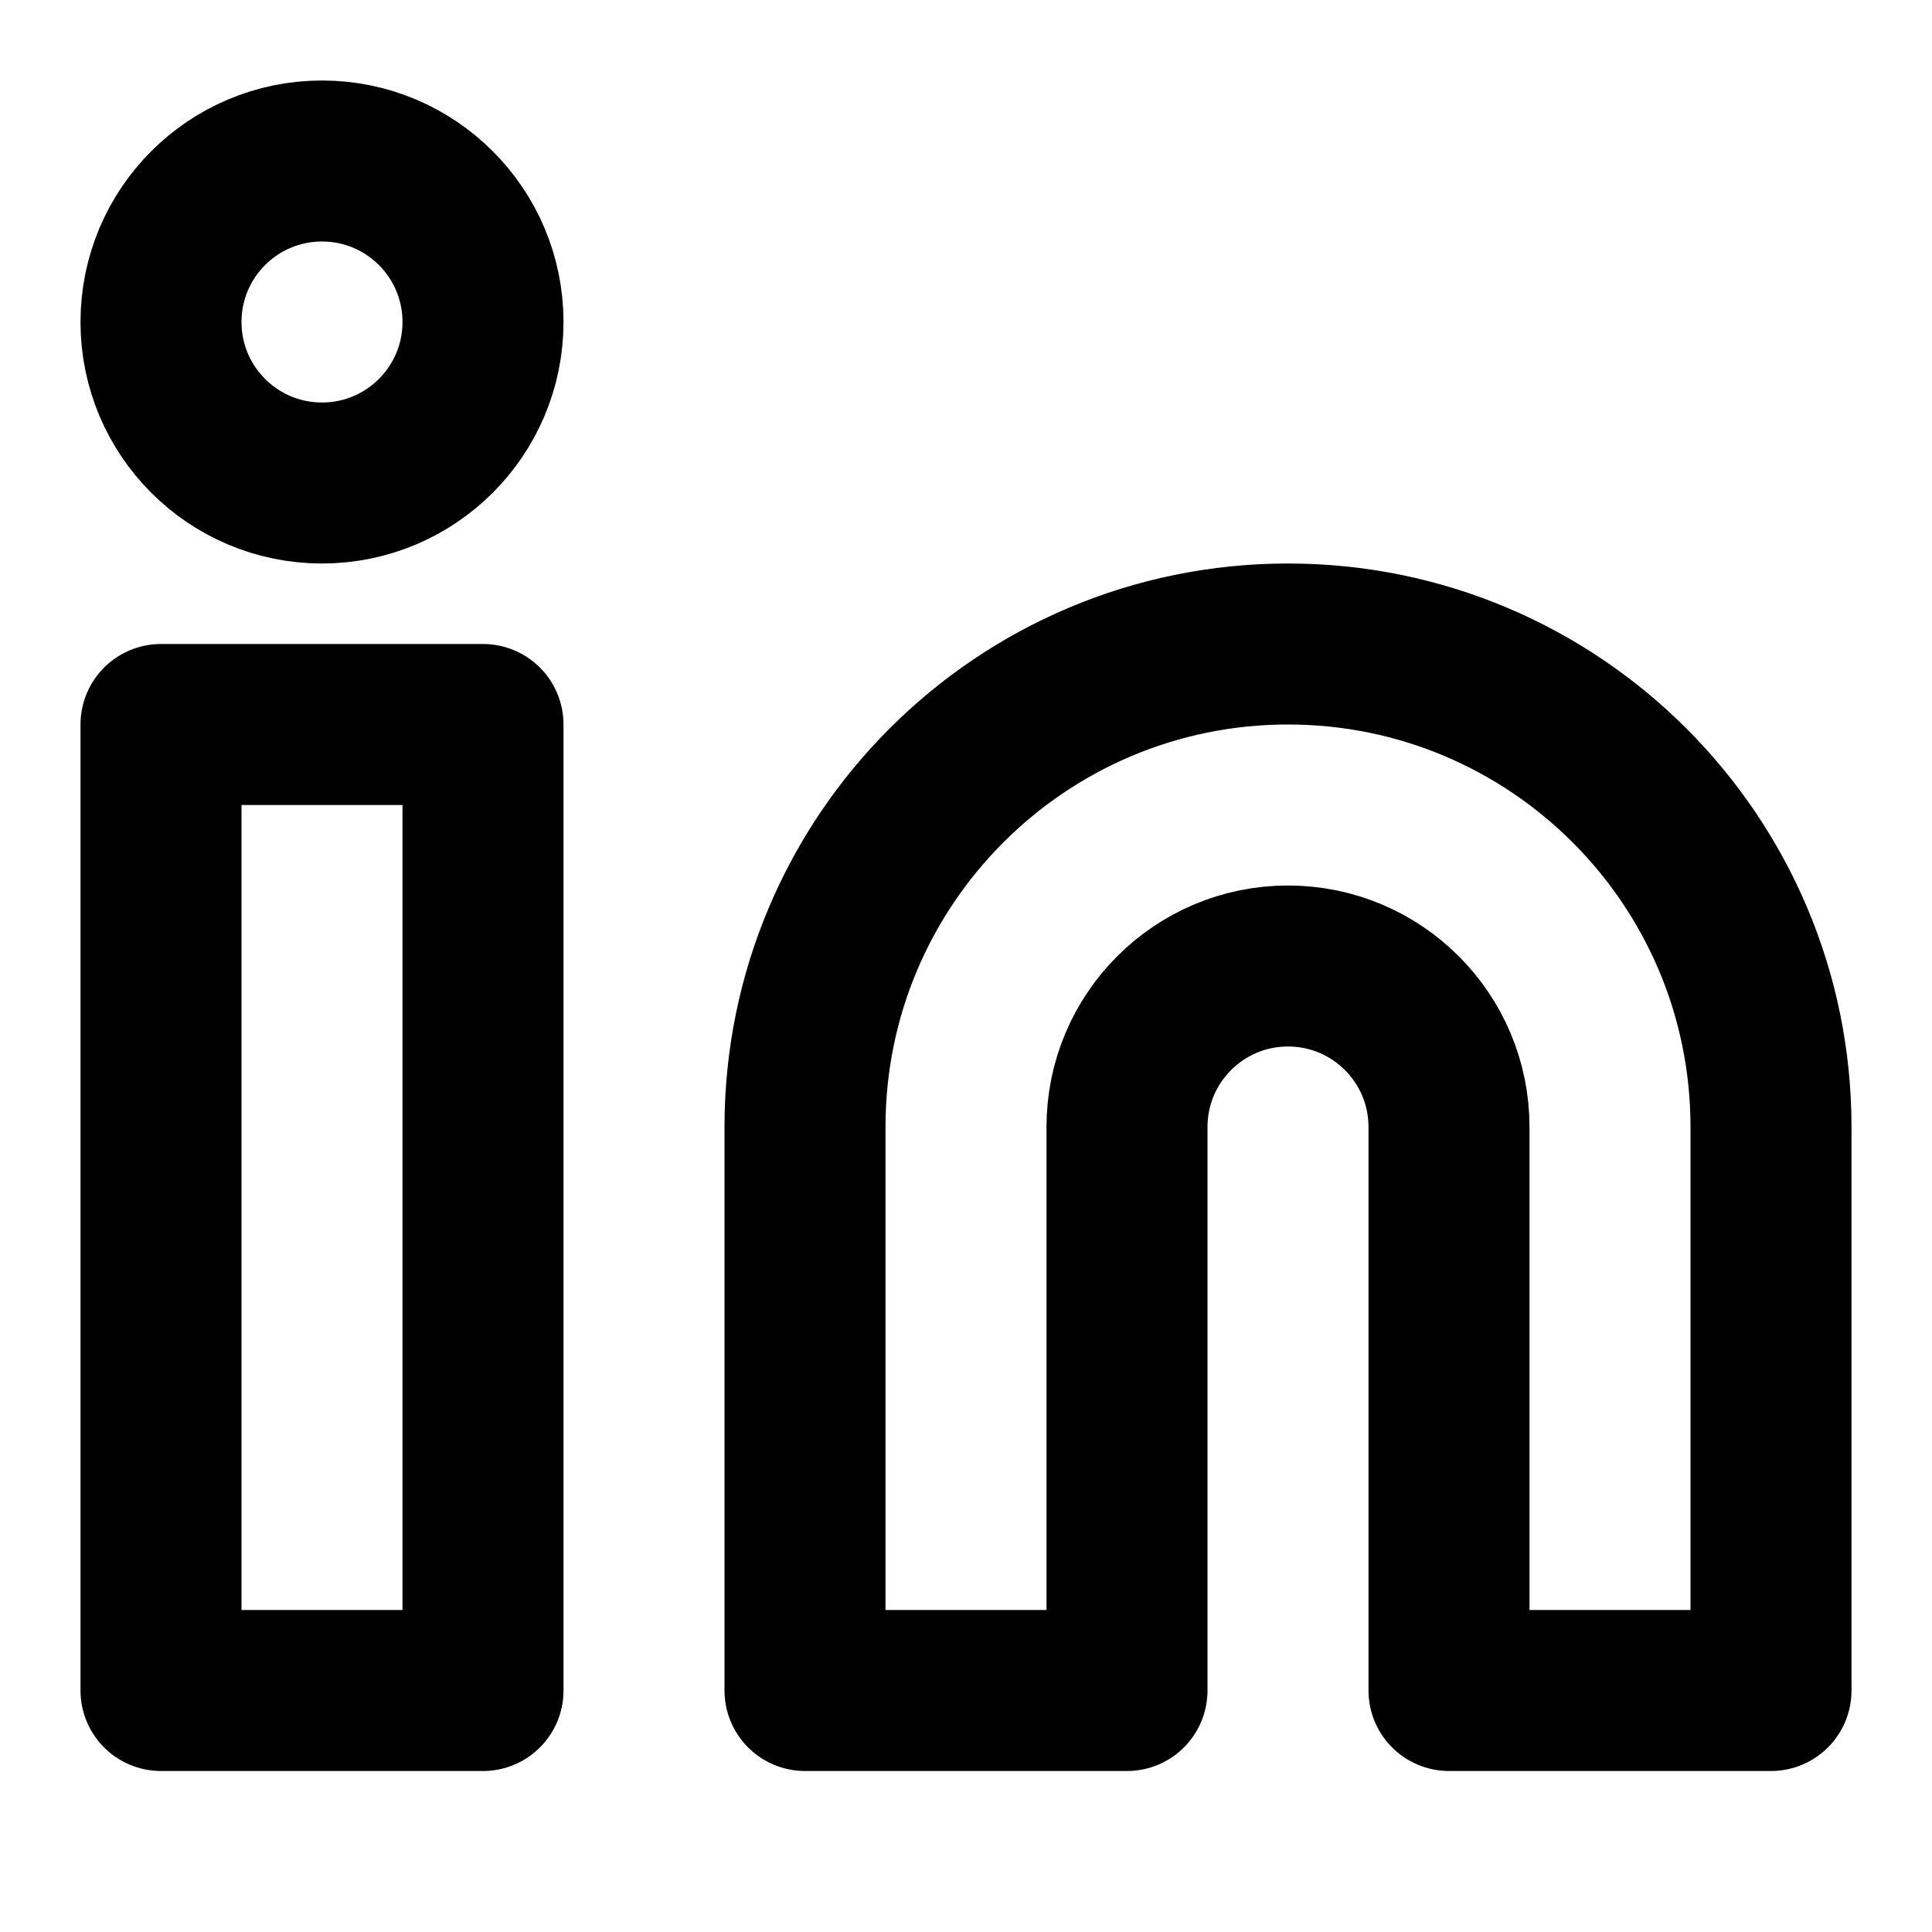
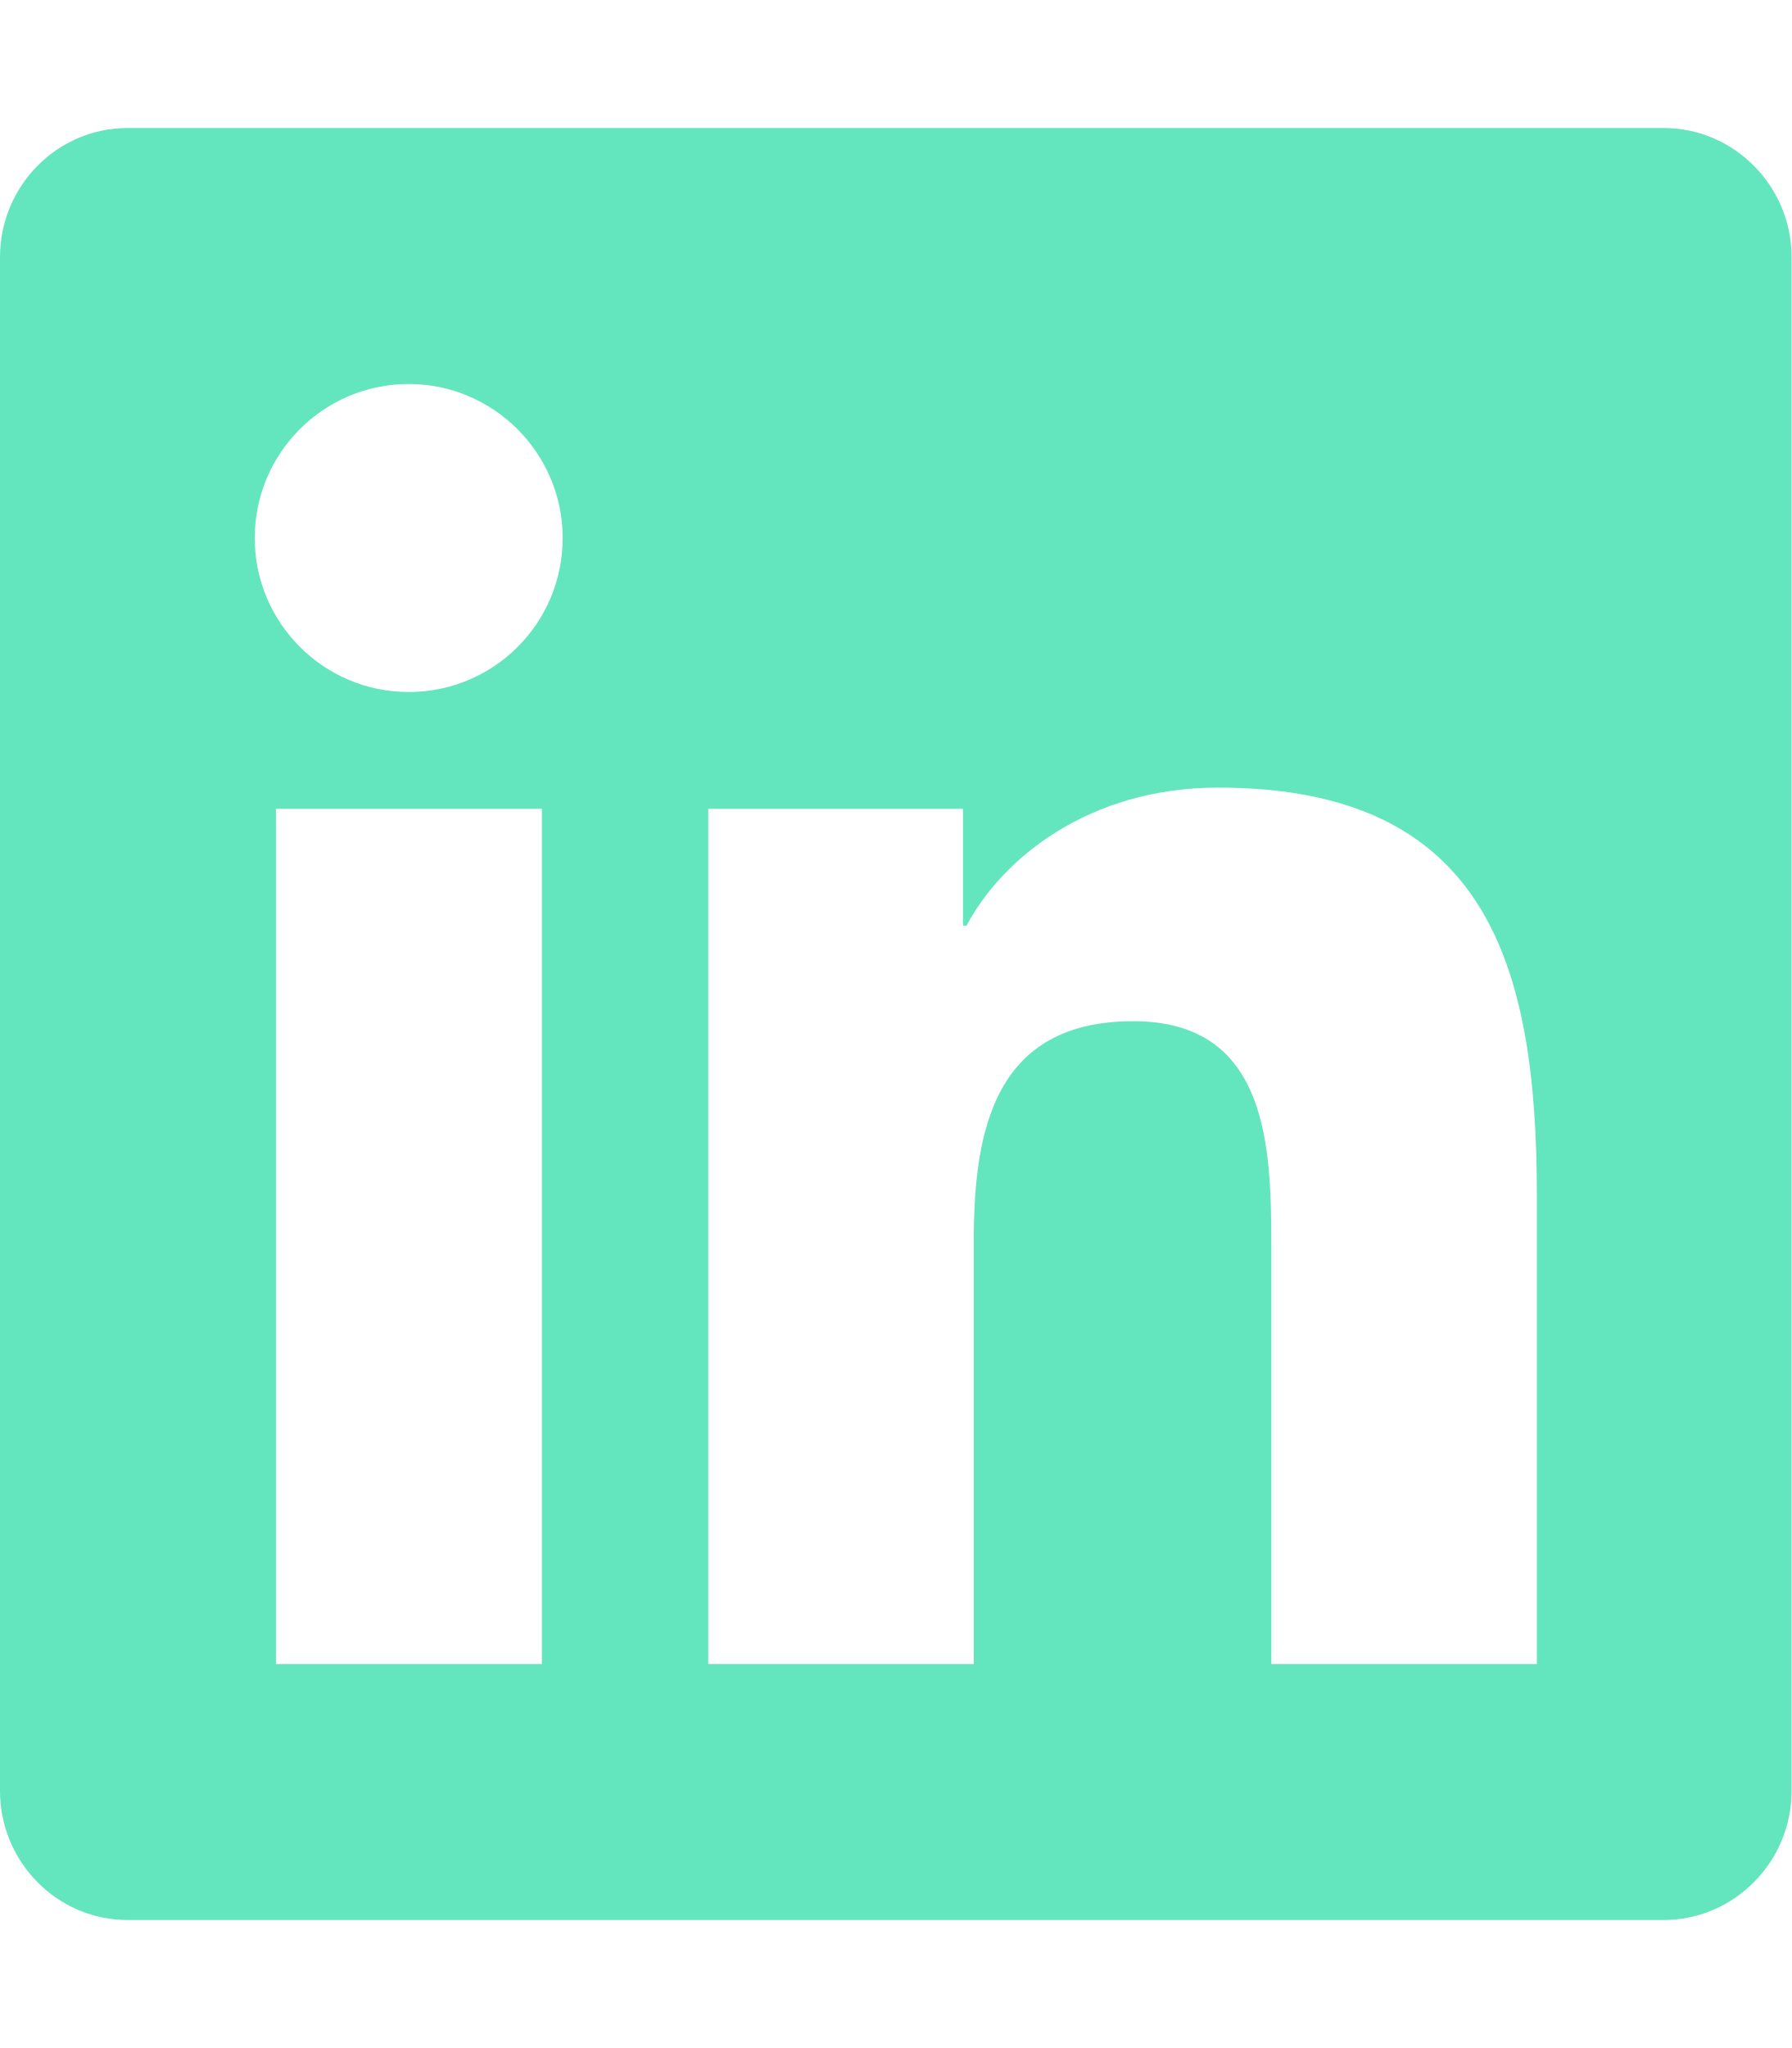
- <svg xmlns="http://www.w3.org/2000/svg" width="24" height="24" viewBox="0 0 24 24" fill="none" stroke="currentColor" stroke-width="2" stroke-linecap="round" stroke-linejoin="round" class="lucide lucide-linkedin-icon lucide-linkedin">
-   <path d="M16 8a6 6 0 0 1 6 6v7h-4v-7a2 2 0 0 0-2-2 2 2 0 0 0-2 2v7h-4v-7a6 6 0 0 1 6-6z" />
-   <rect width="4" height="12" x="2" y="9" />
-   <circle cx="4" cy="4" r="2" />
+ <svg xmlns="http://www.w3.org/2000/svg" viewBox="0 0 448 512">
+   <path fill="#63E6BE" d="M416 32H31.9C14.3 32 0 46.5 0 64.3v383.4C0 465.5 14.3 480 31.9 480H416c17.6 0 32-14.5 32-32.3V64.3c0-17.8-14.4-32.3-32-32.3zM135.4 416H69V202.2h66.5V416zm-33.2-243c-21.3 0-38.5-17.3-38.5-38.5S80.9 96 102.2 96c21.2 0 38.5 17.3 38.5 38.5 0 21.3-17.2 38.5-38.5 38.5zm282.1 243h-66.4V312c0-24.8-.5-56.7-34.5-56.7-34.6 0-39.9 27-39.9 54.9V416h-66.4V202.2h63.7v29.2h.9c8.9-16.8 30.6-34.5 62.9-34.5 67.2 0 79.7 44.3 79.7 101.9V416z" />
</svg>
